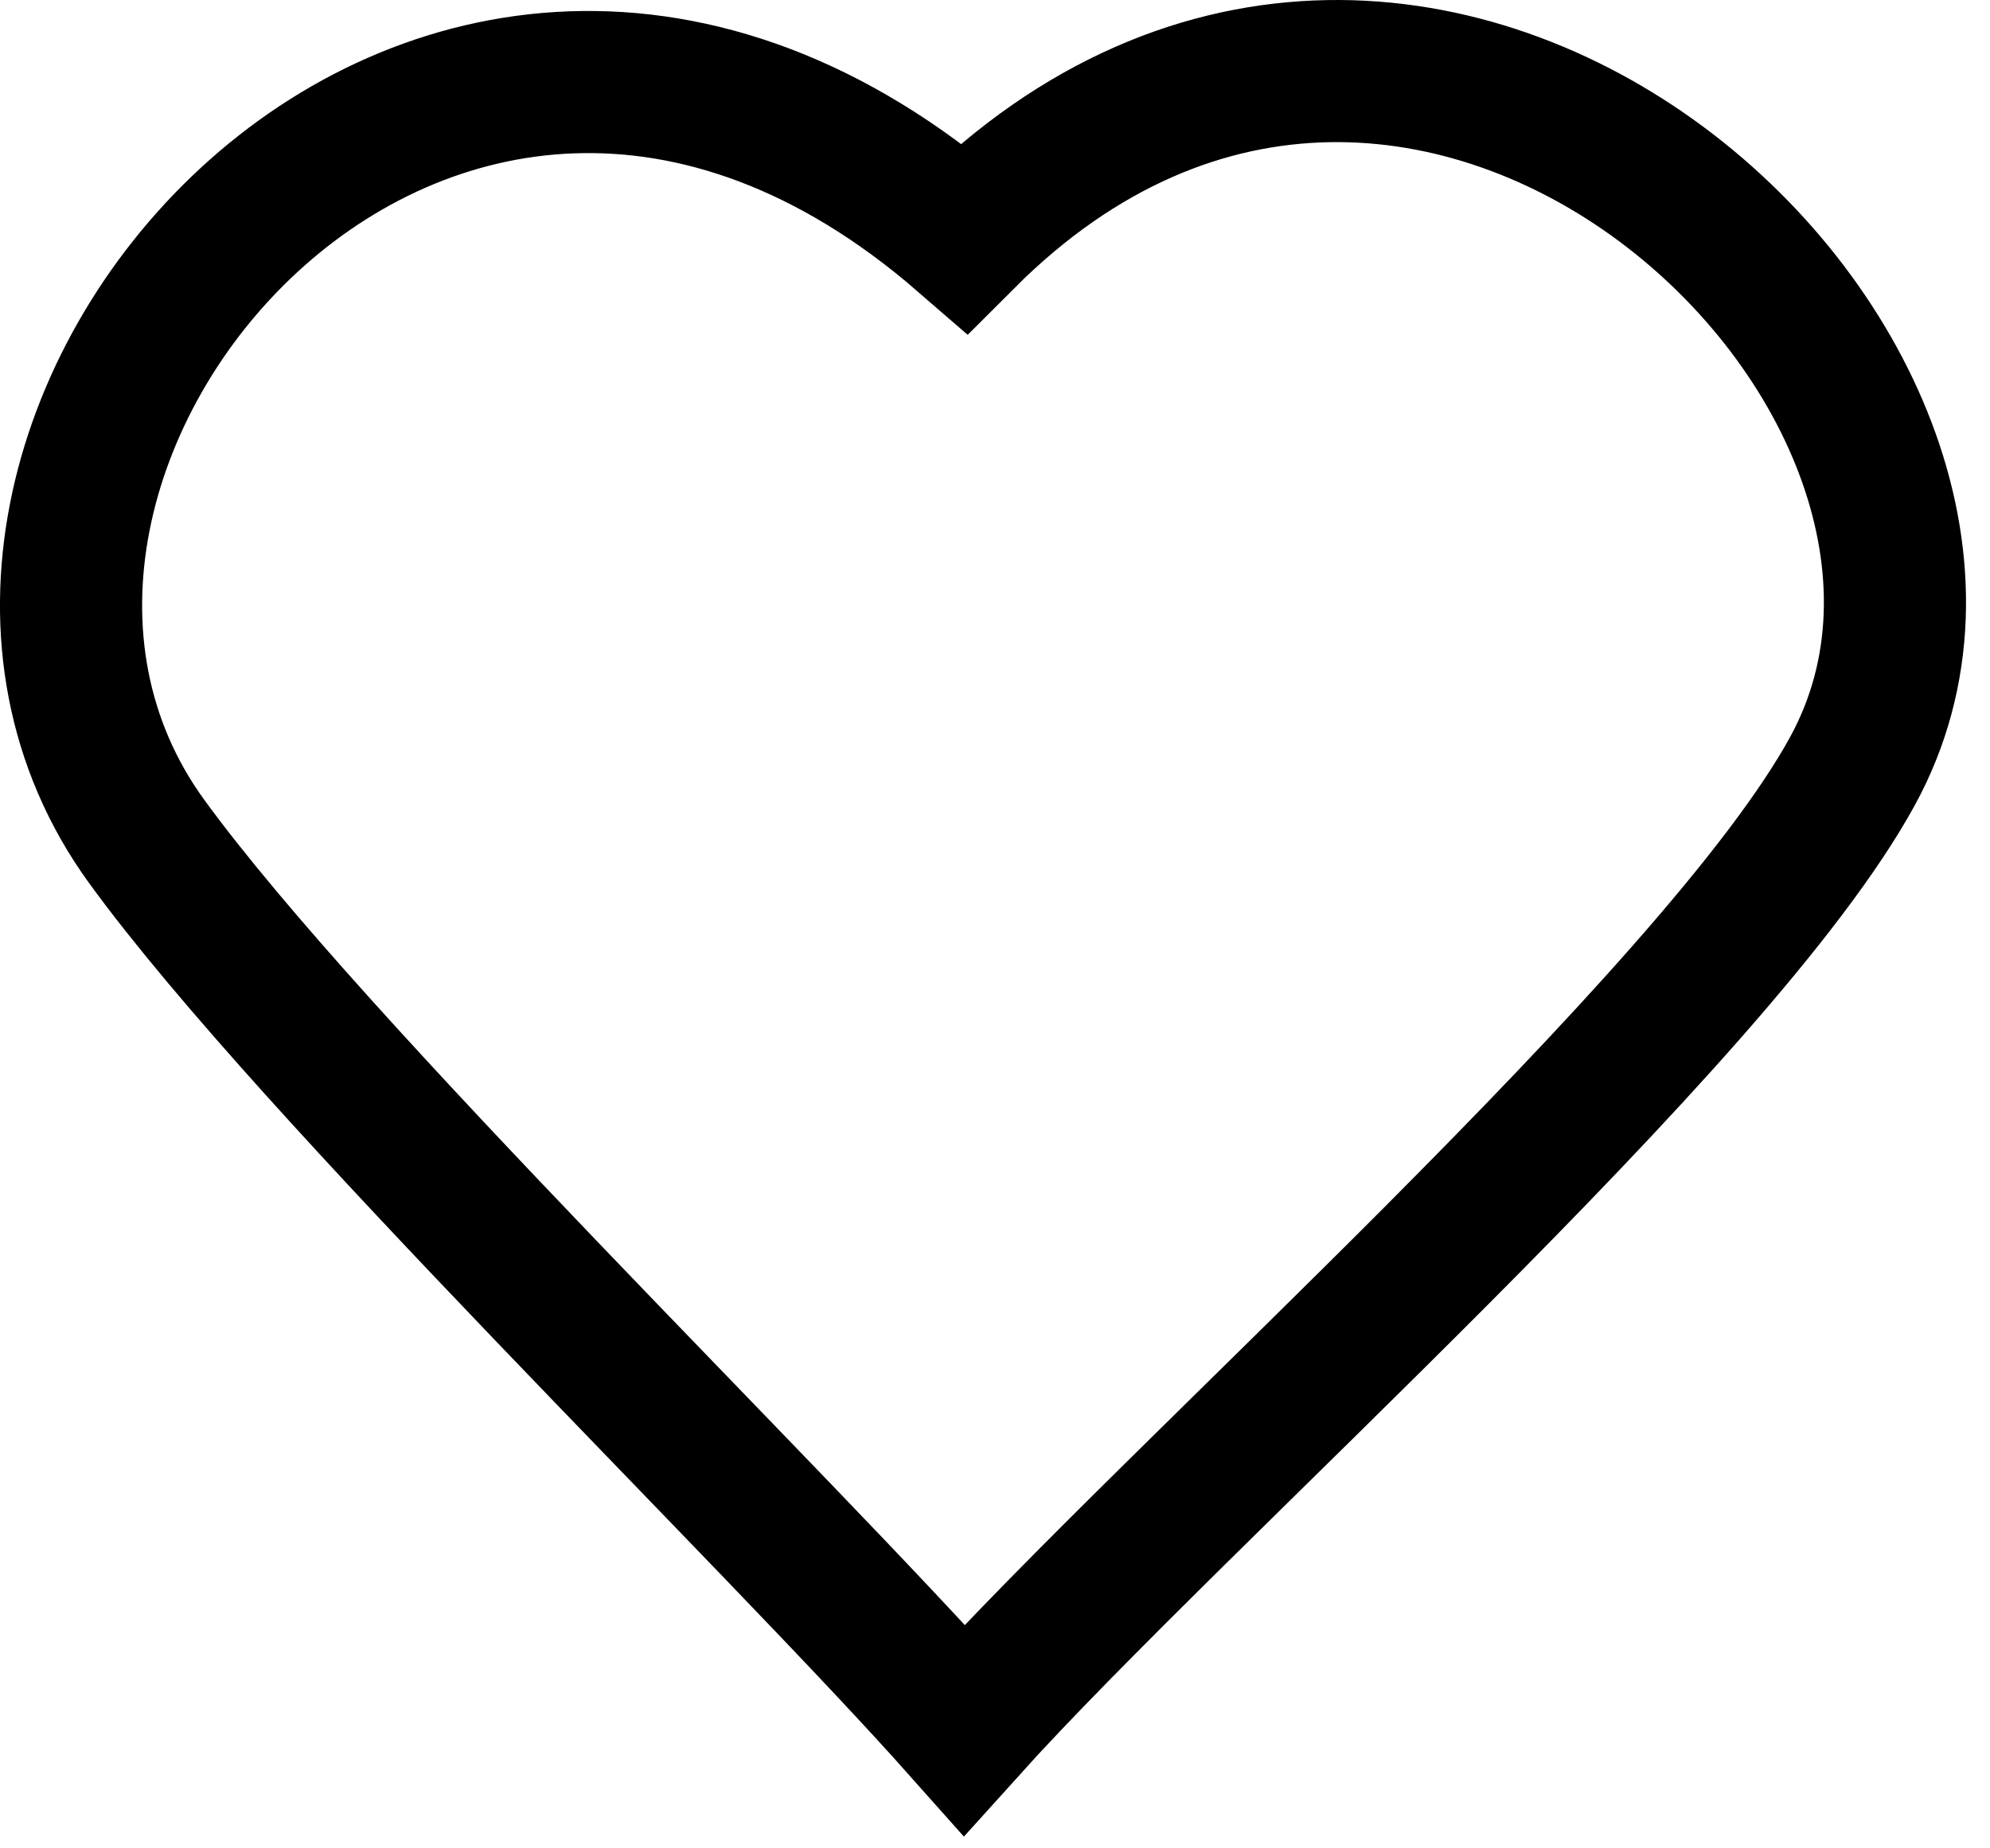
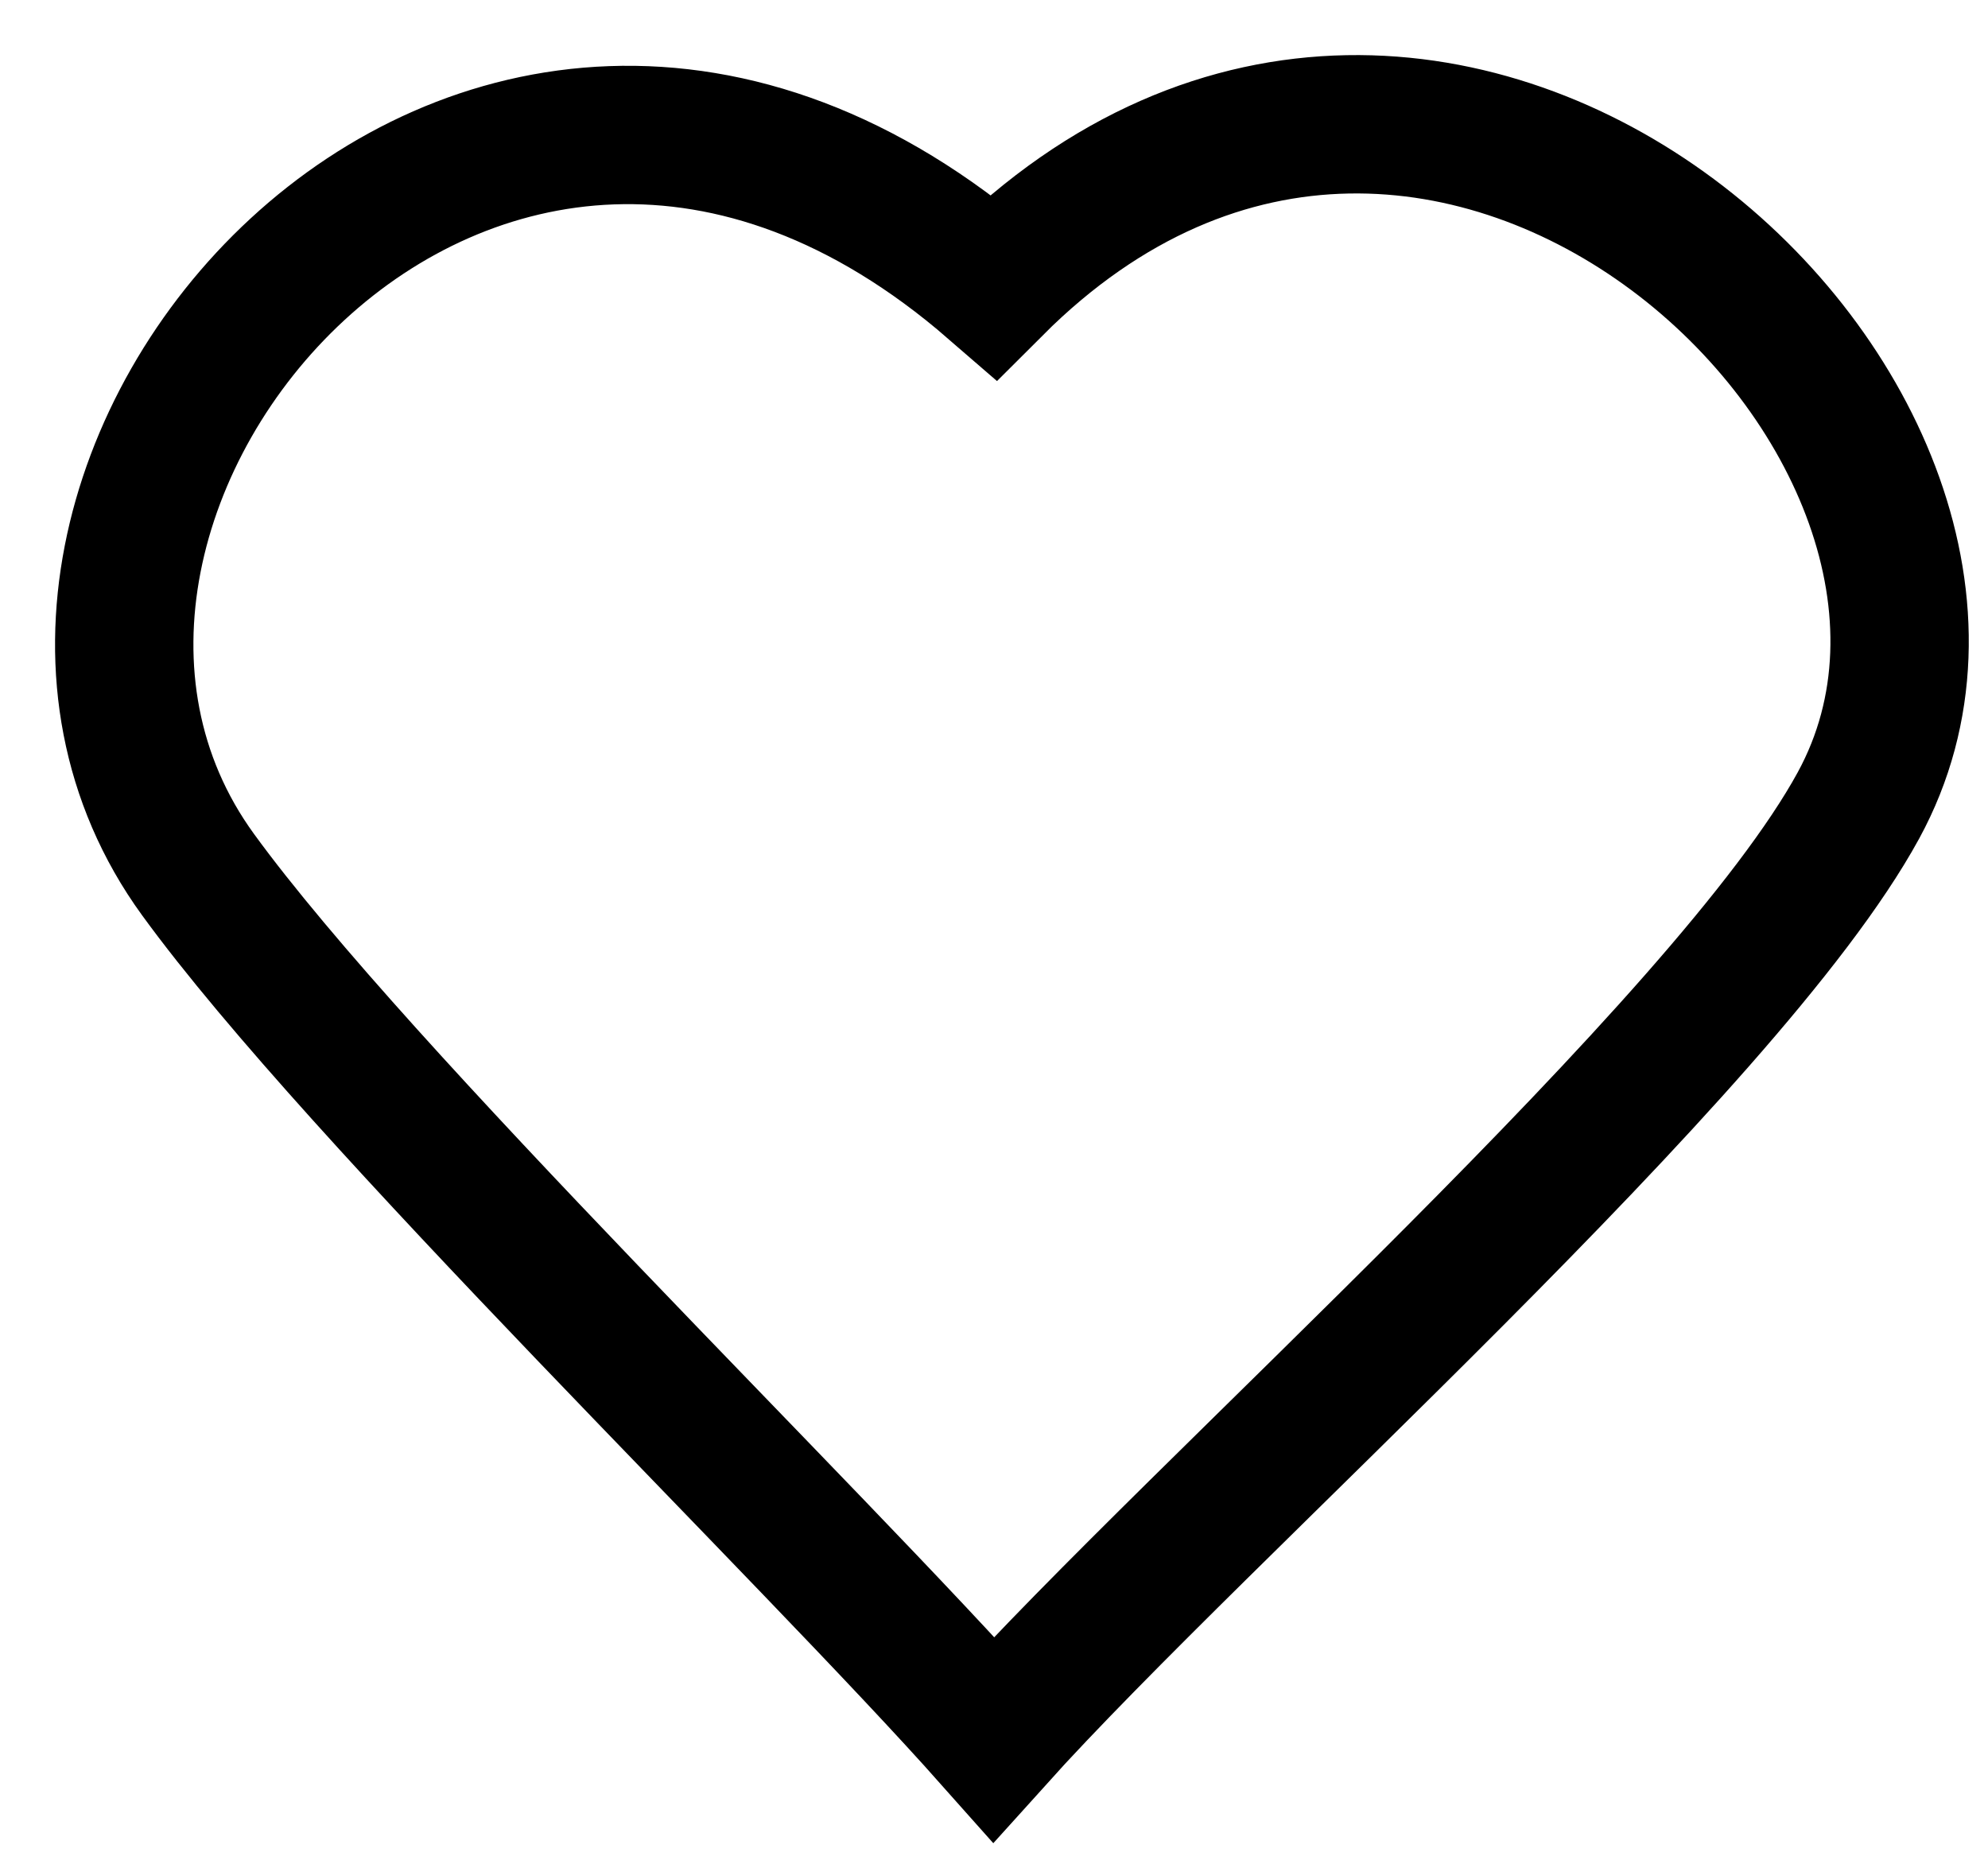
- <svg xmlns="http://www.w3.org/2000/svg" fill="none" style="fill: none;" viewBox="0 0 28 26" original_string_length="589">
-   <path d="M2.067 11.846C4.396 15.049 10.9 21.346 13.567 24.346C16.567 21.013 24.172 14.323 26.068 10.846C29.068 5.344 20.068 -3.156 13.567 3.346C6.068 -3.153 -1.934 6.344 2.067 11.846Z" stroke="#000" stroke-width="2" style="fill: rgb(255, 255, 255);" />
+ <svg xmlns="http://www.w3.org/2000/svg" width="32" height="30" viewBox="0 0 32 30" fill="none">
+   <path d="M3.188 14.078C5.781 17.645 13.025 24.657 15.994 27.998C19.335 24.286 27.803 16.836 29.915 12.964C33.256 6.837 23.234 -2.628 15.994 4.613C7.644 -2.624 -1.267 7.951 3.188 14.078Z" stroke="black" stroke-width="2.227" />
</svg>
